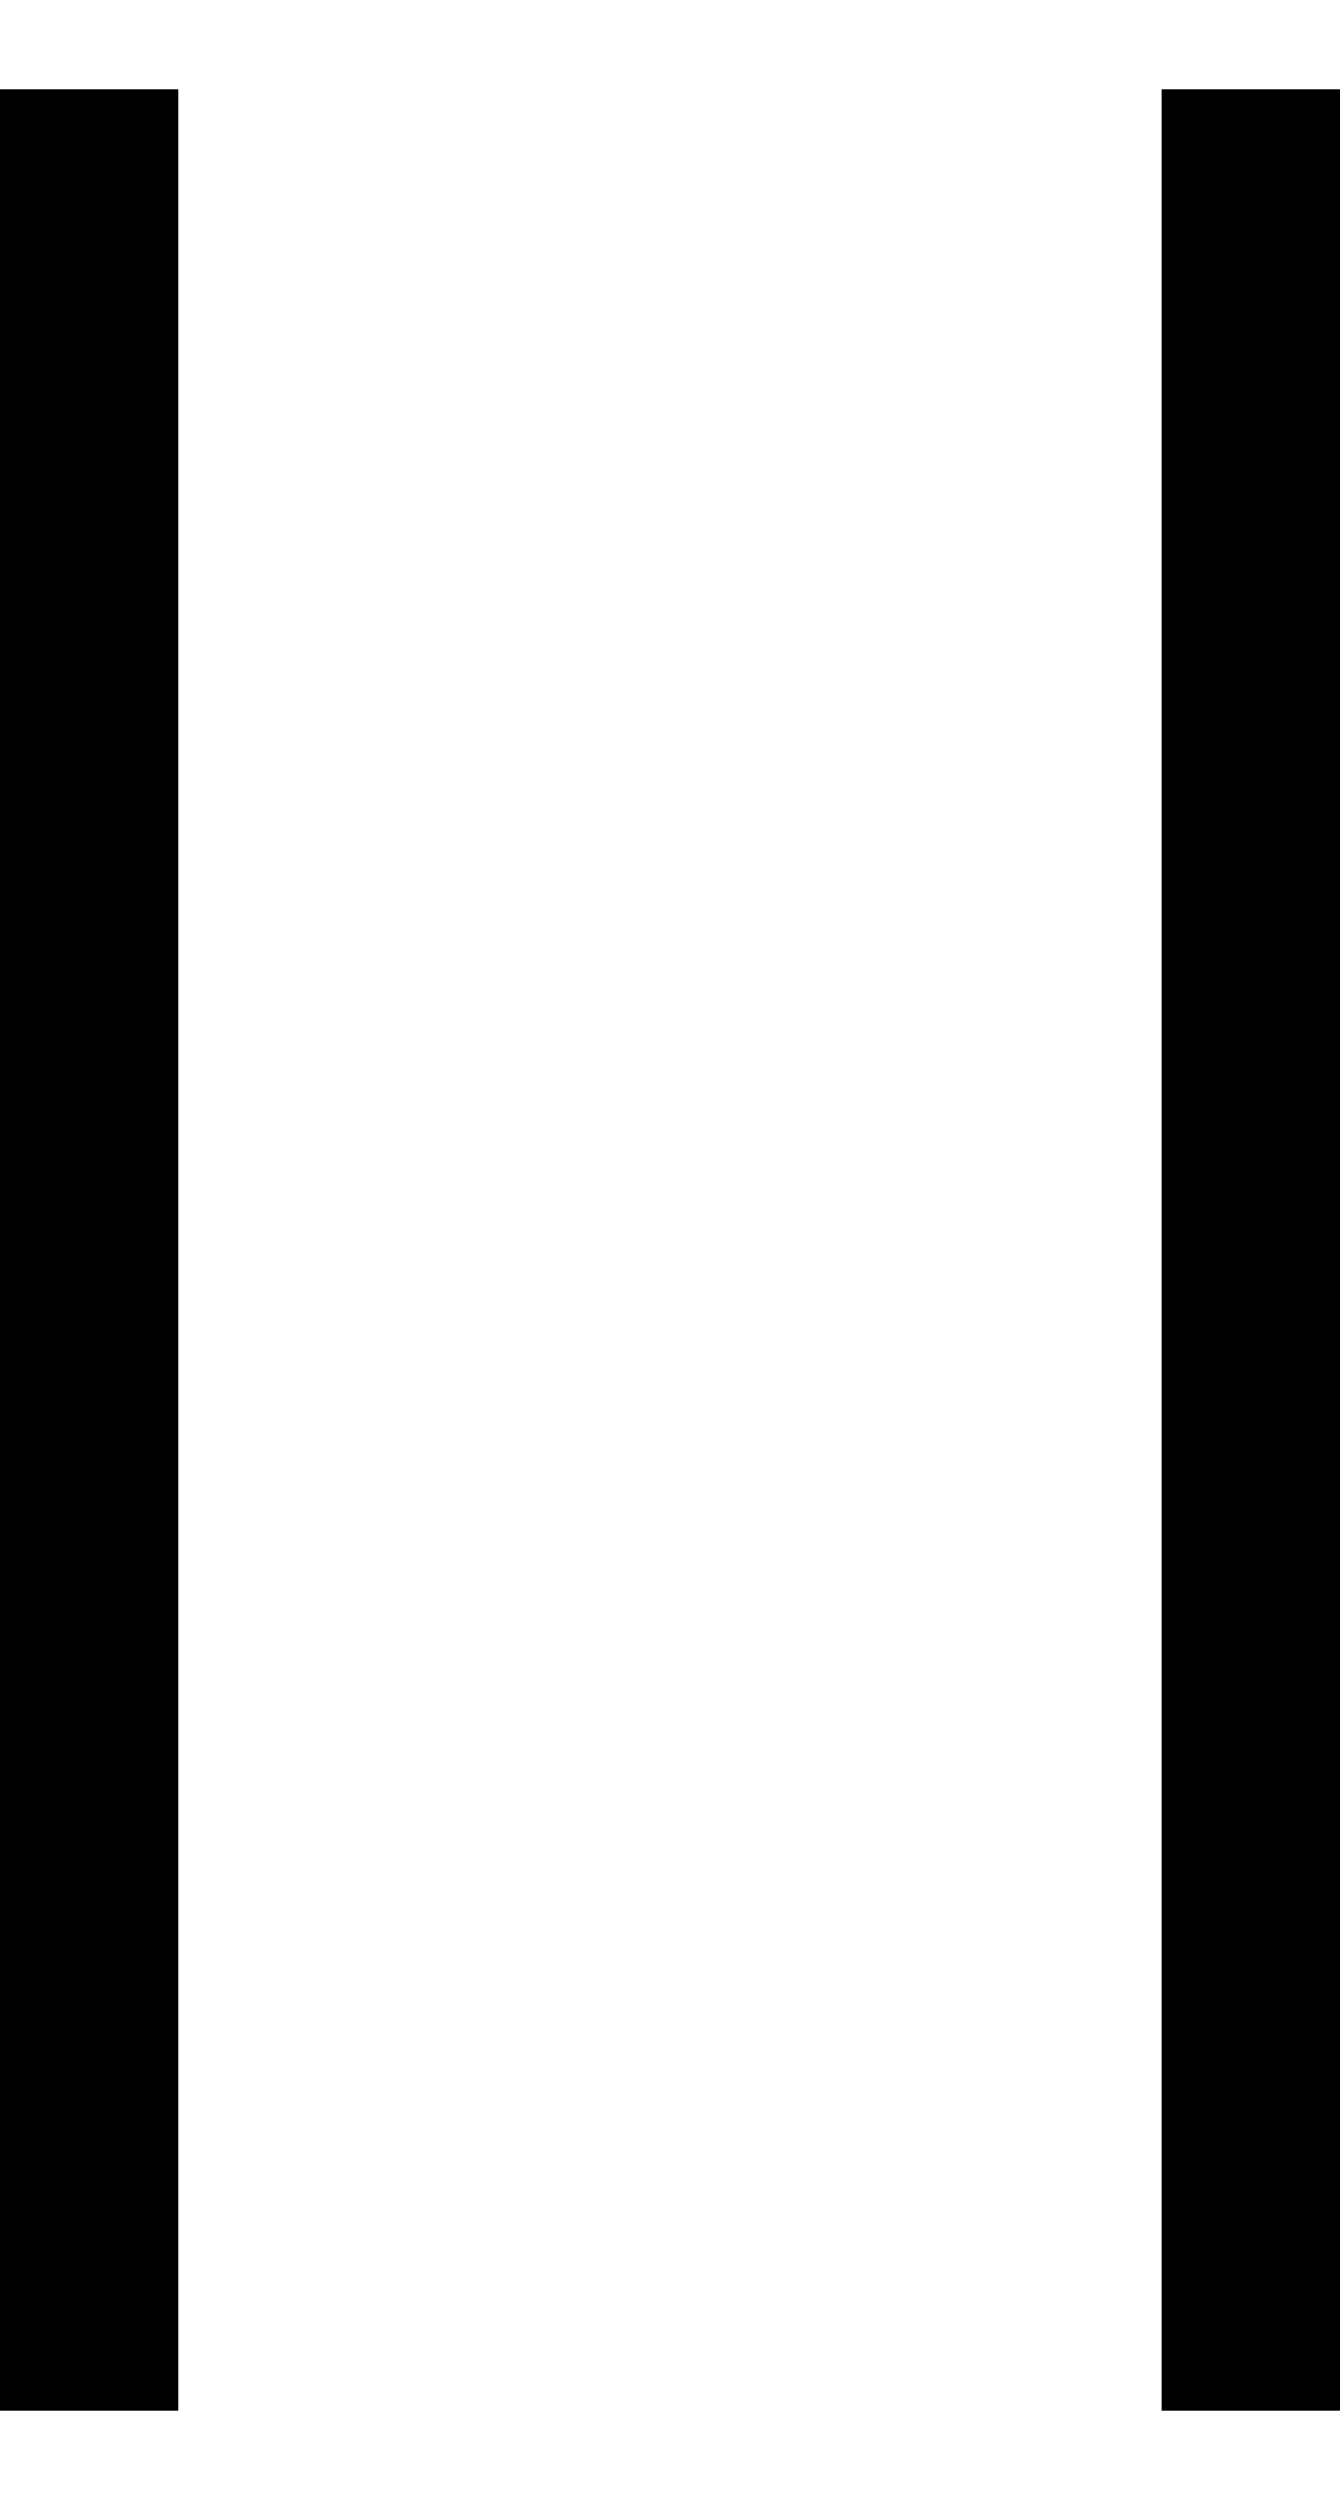
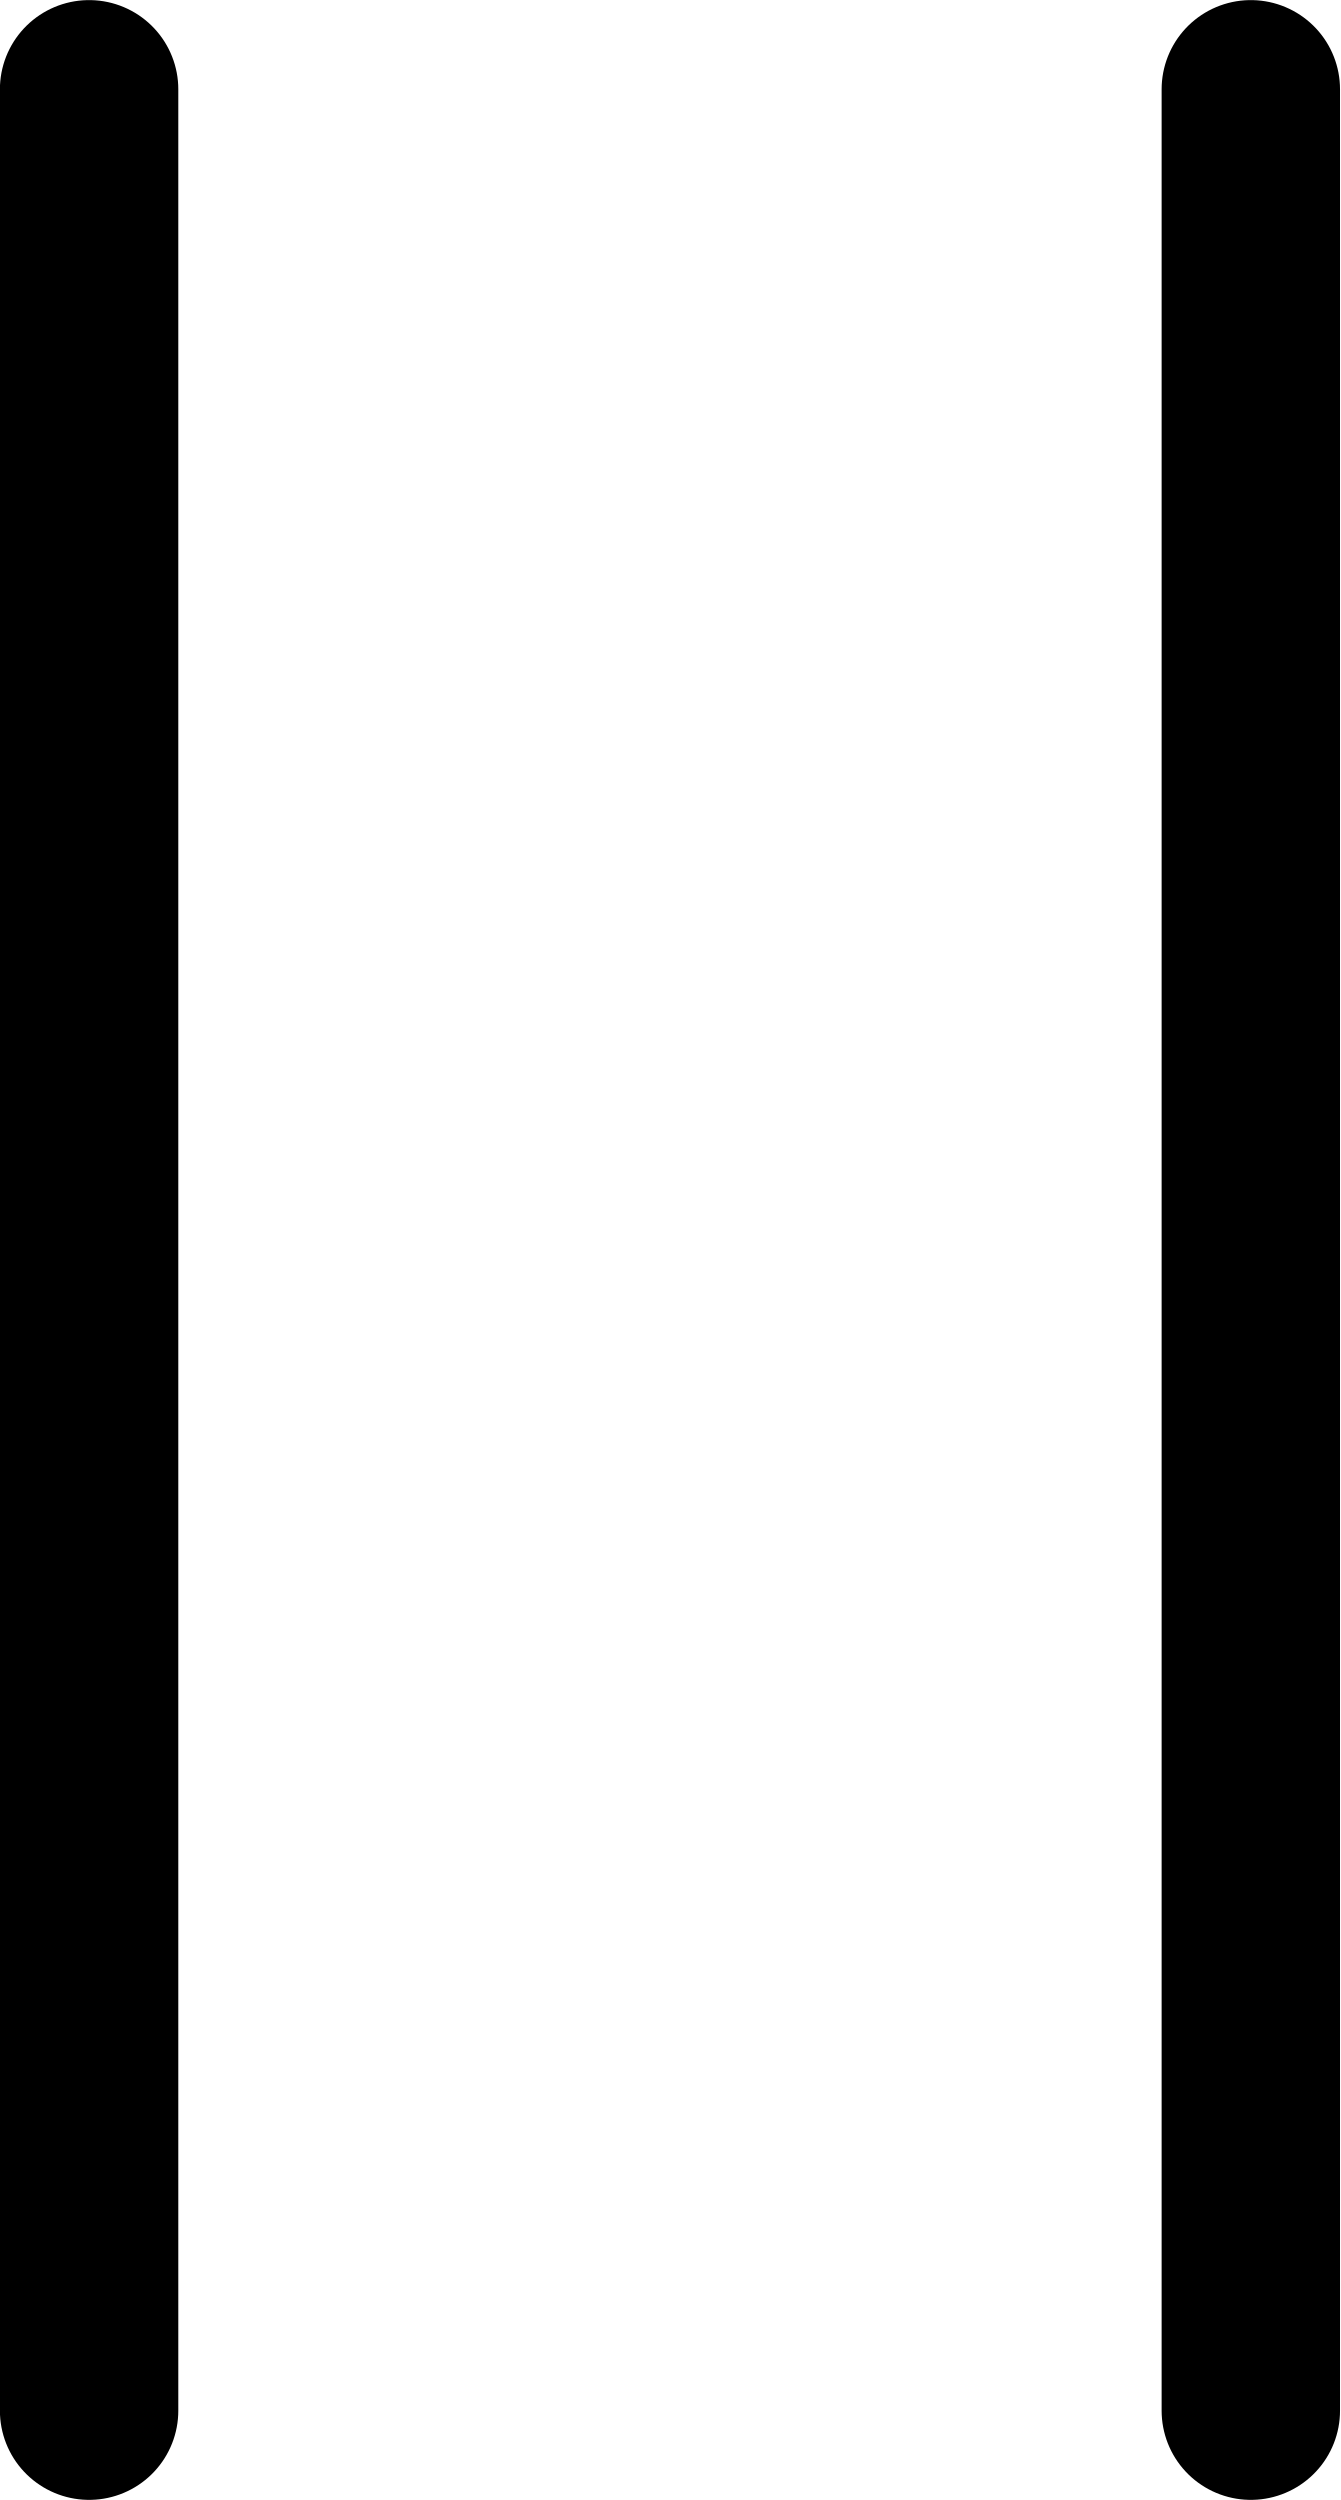
<svg xmlns="http://www.w3.org/2000/svg" version="1.1" width="7.331pt" height="13.675pt" viewBox="406.13 68.281 7.331 13.675">
  <g id="page1" transform="matrix(1.4 0 0 1.4 0 0)">
-     <path d="M290.441 58.191V49.121" stroke="#000" fill="none" stroke-width=".697" />
-     <path d="M294.98 58.191V49.121" stroke="#000" fill="none" stroke-width=".697" stroke-miterlimit="10" />
+     <path d="M290.441 58.191V49.121" stroke="#000" fill="none" stroke-width=".697" stroke-linecap="round" stroke-linejoin="round" />
+     <path d="M294.98 58.191V49.121" stroke="#000" fill="none" stroke-width=".697" stroke-miterlimit="10" stroke-linecap="round" stroke-linejoin="round" />
  </g>
</svg>
